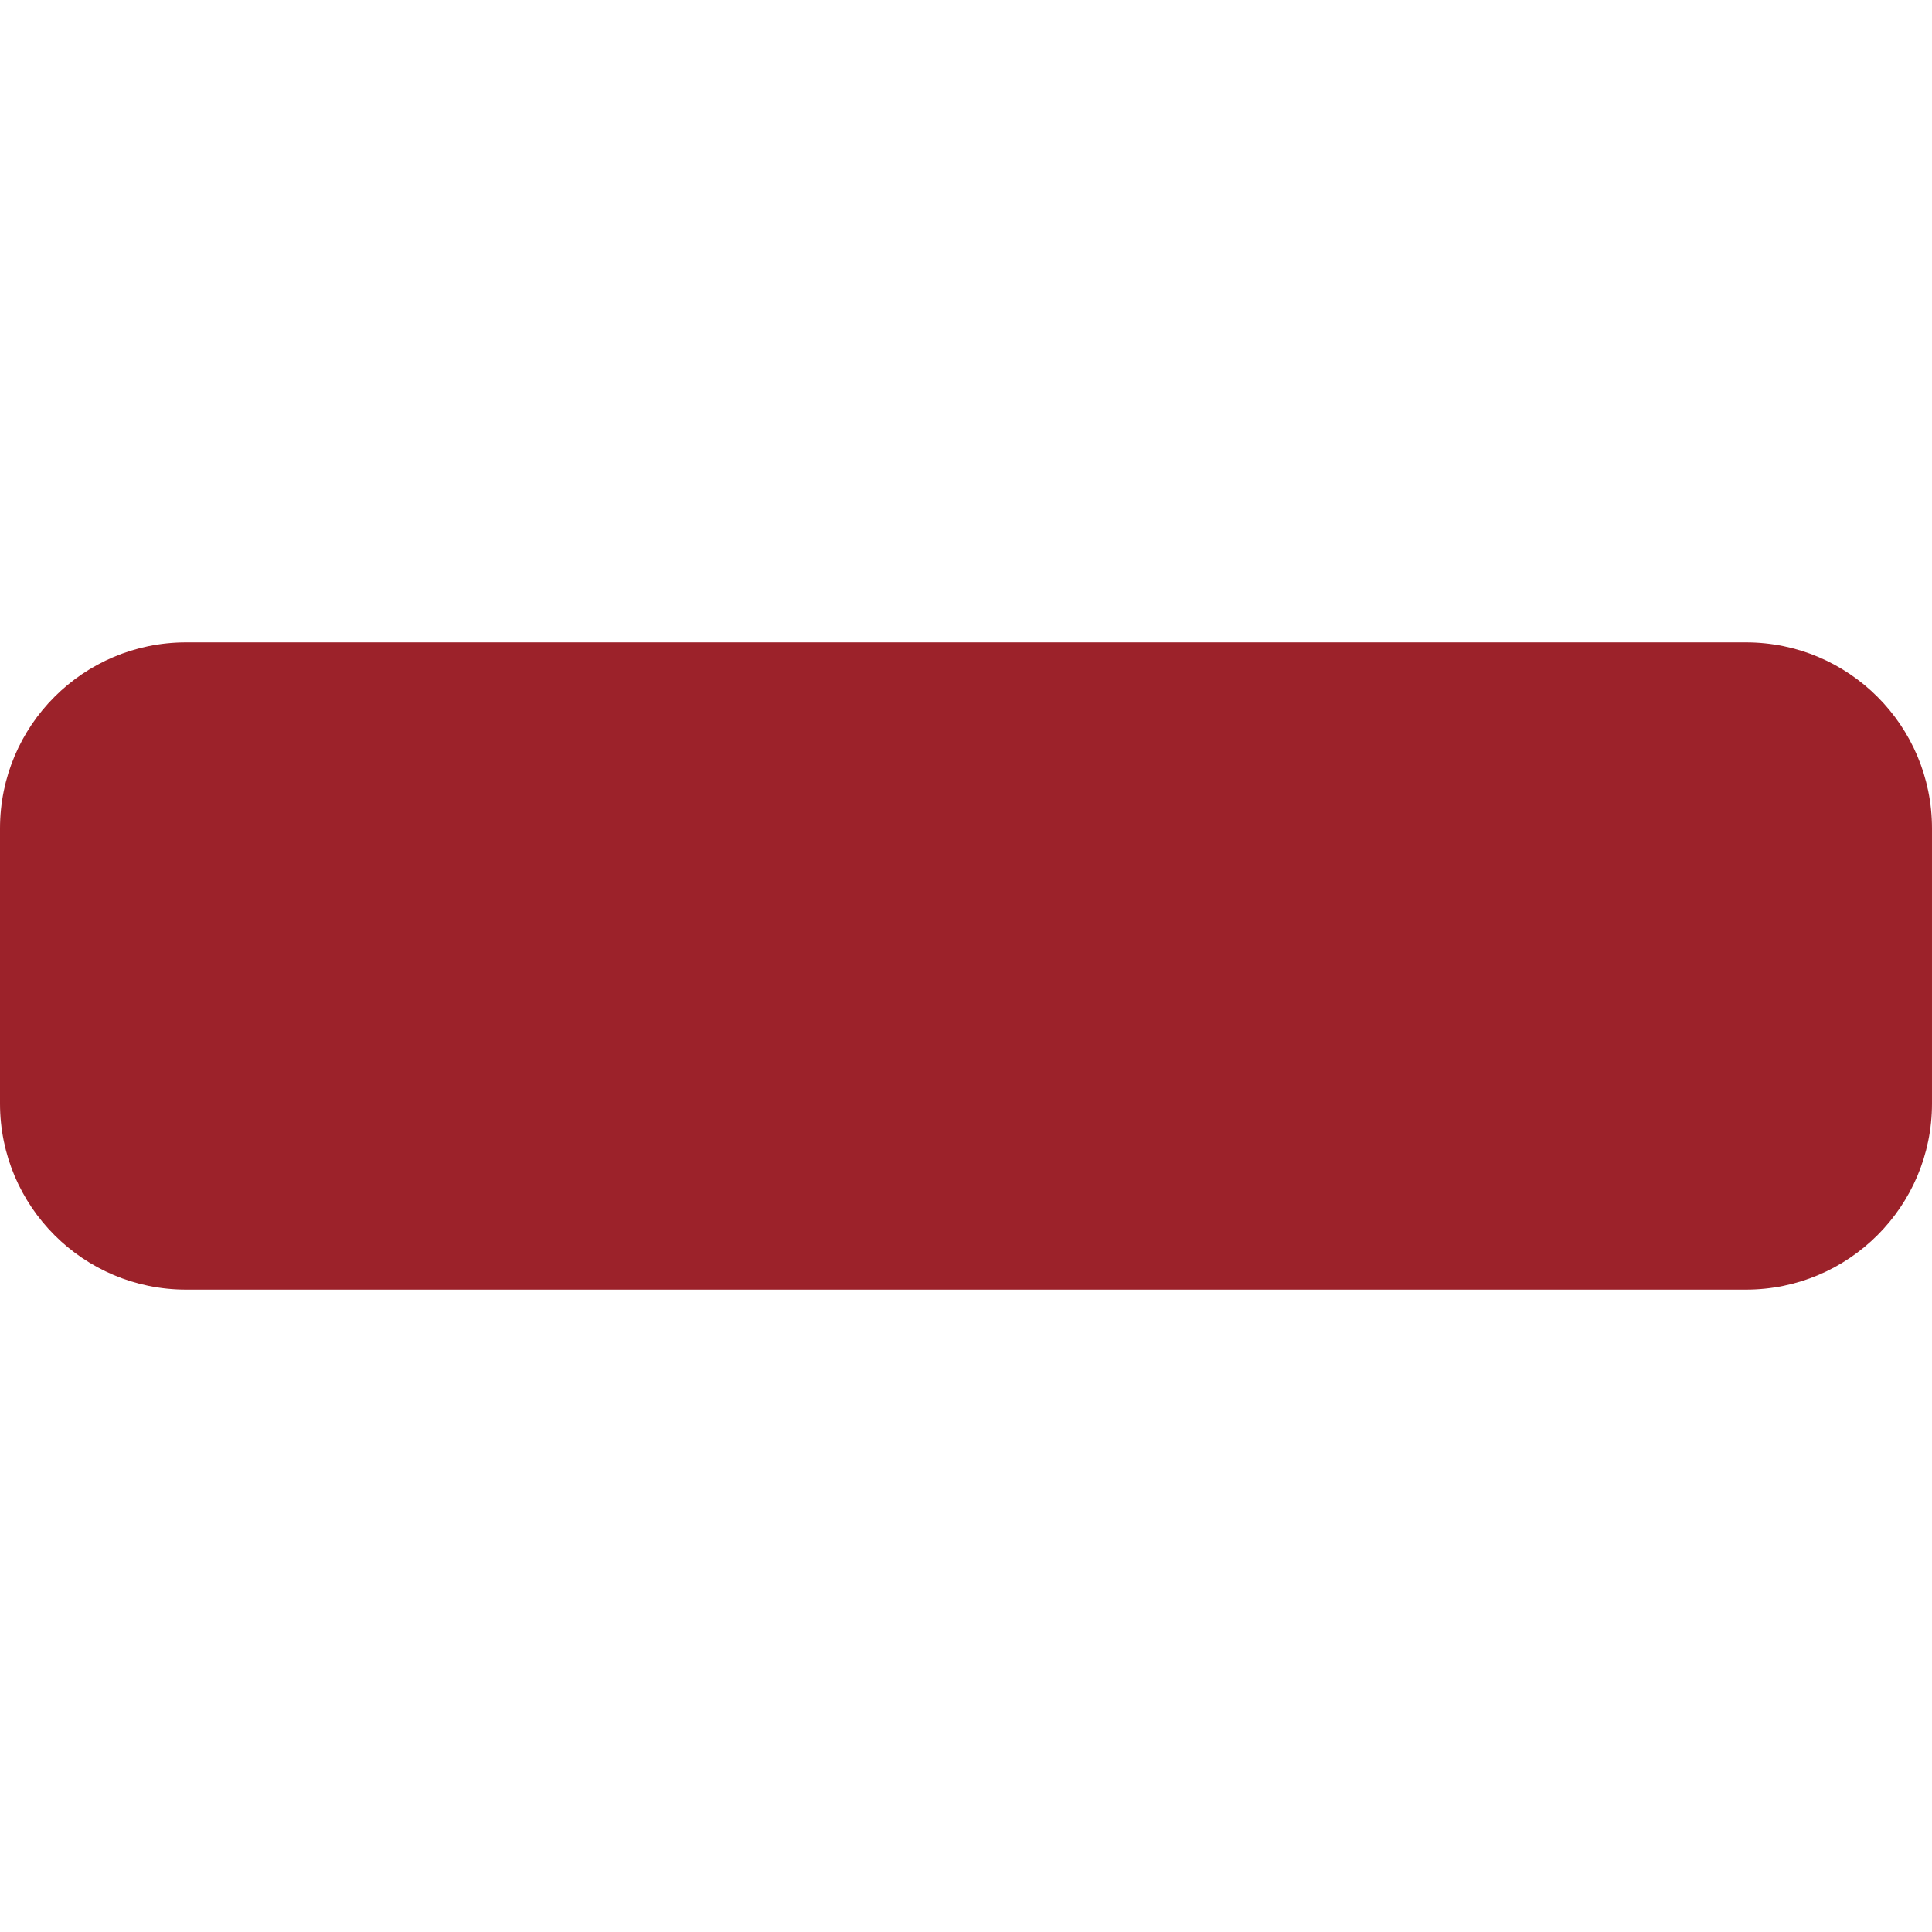
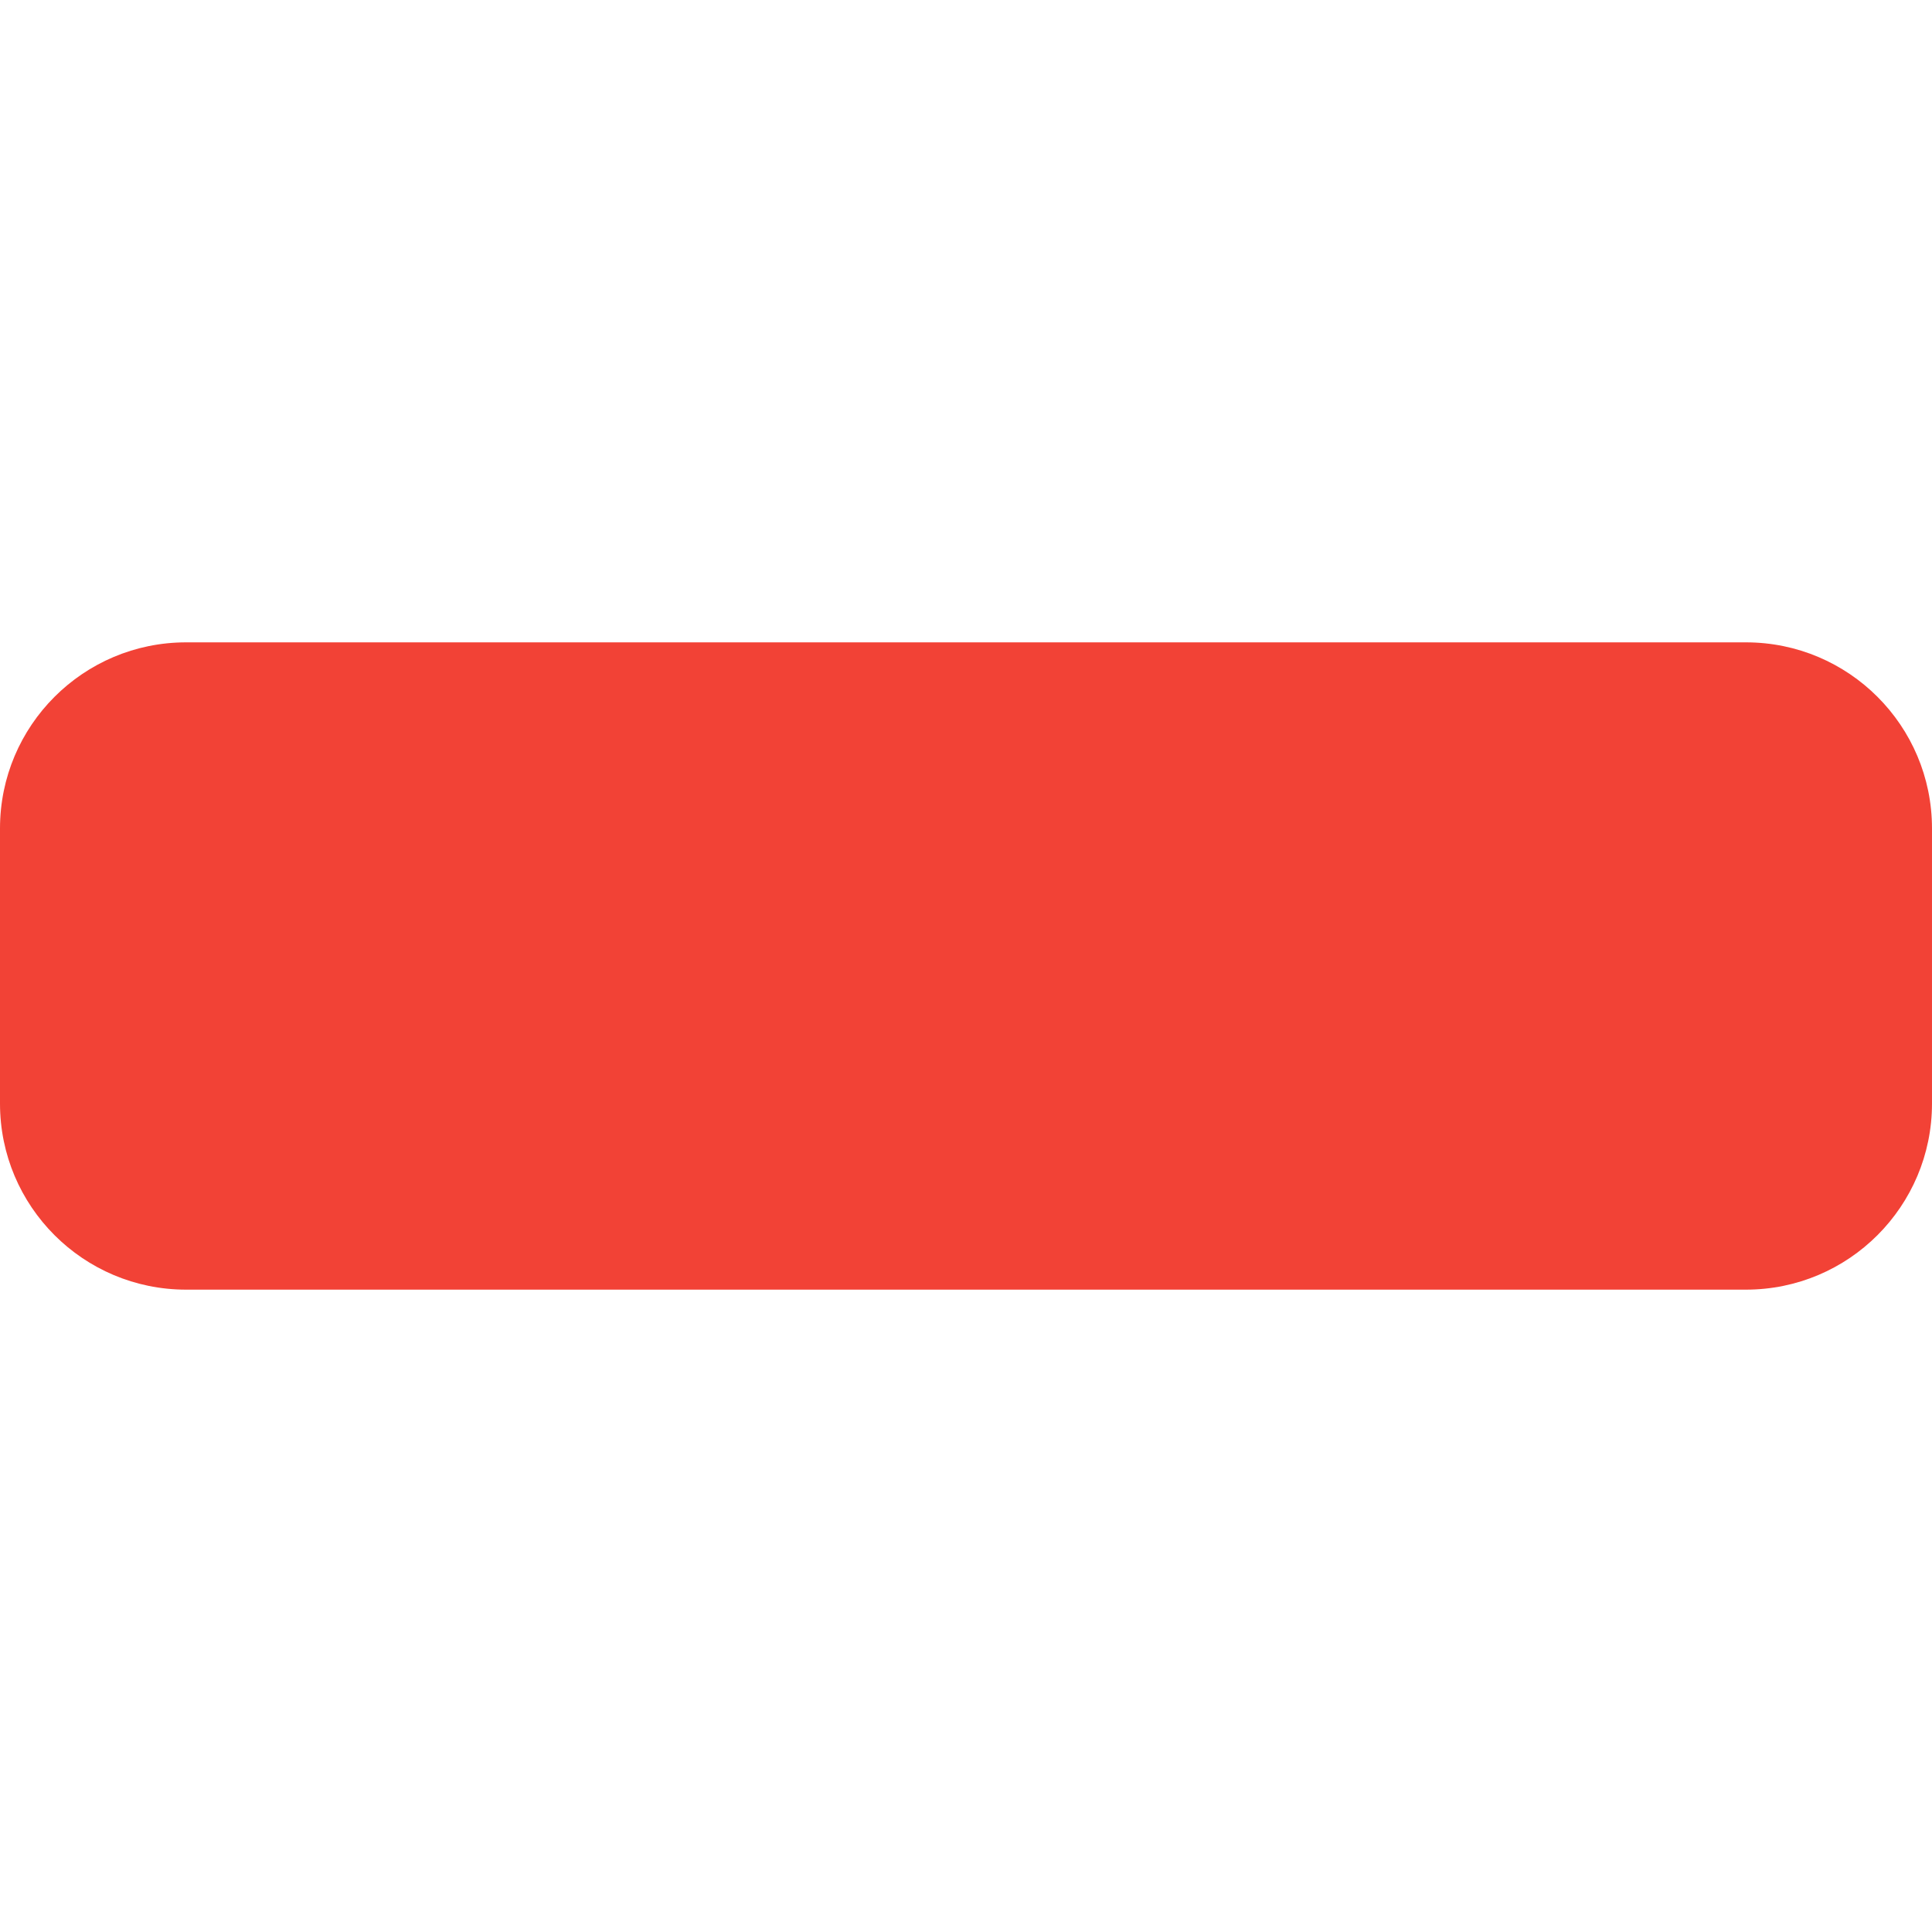
<svg xmlns="http://www.w3.org/2000/svg" version="1.1" x="0px" y="0px" viewBox="0 0 4000 4000" style="enable-background:new 0 0 4000 4000;" xml:space="preserve">
  <style type="text/css">
	.st0{display:none;}
	.st1{display:inline;fill:#E7ECED;}
- 	.st2{display:inline;fill:#9c222a;}
- 	.st3{display:inline;fill:#36454d;}
- 	.st4{display:inline;fill:#627f8c;}
+ 	.st2{display:inline;fill:#f24236;}
+ 	.st3{display:inline;fill:#86a68a;}
+ 	.st4{display:inline;fill:#232620;}
	.st5{display:inline;fill:#366DB6;}
	.st6{display:inline;fill:#F6F6F6;}
	.st7{display:inline;}
- 	.st8{fill:#9c222a;}
+ 	.st8{fill:#f24236;}
</style>
  <g id="Main" class="st0">
    <path class="st1" d="M1772.9,2255.66l-158.15,158.14l158.15,158.14c26.96,26.97,26.96,70.55,0,97.51   c-13.46,13.45-31.11,20.2-48.76,20.2c-17.66,0-35.32-6.75-48.76-20.2l-206.9-206.9c-26.97-26.96-26.97-70.55,0-97.51l206.9-206.9   c26.9-26.97,70.62-26.97,97.52,0C1799.86,2185.11,1799.86,2228.69,1772.9,2255.66z" />
    <path class="st1" d="M2135.23,2156.84l-137.93,482.75c-8.62,30.34-36.2,50.06-66.27,50.06c-6.28,0-12.62-0.89-18.97-2.61   c-36.62-10.49-57.86-48.69-47.38-85.24l137.93-482.76c10.48-36.62,48.61-57.59,85.24-47.45   C2124.46,2082.08,2145.71,2120.28,2135.23,2156.84z" />
    <path class="st1" d="M2531.51,2462.55l-206.9,206.9c-13.44,13.45-31.1,20.2-48.75,20.2c-17.66,0-35.32-6.75-48.76-20.2   c-26.97-26.97-26.97-70.55,0-97.51l158.14-158.14l-158.14-158.14c-26.97-26.97-26.97-70.56,0-97.52c26.9-26.97,70.61-26.97,97.51,0   l206.9,206.9C2558.48,2392.01,2558.48,2435.59,2531.51,2462.55z" />
    <path class="st1" d="M3152.2,2206.89c-70.9,0-135.45-45.17-155.45-113.17c-20.9-70.97-49.1-112.62-83.86-176.42   c-34-62.41-20.76-140.14,29.52-190.41l111.93-111.93l-255.59-255.58l-111.93,111.93c-50.27,50.27-128,63.51-190.41,29.51   c-63.8-34.76-105.45-62.97-176.41-83.86c-67.93-19.93-113.11-84.48-113.11-155.38v-158.14H1793.1v158.14   c0,70.9-45.17,135.44-113.17,155.44c-70.97,20.9-112.62,49.11-176.42,83.86c-62.41,34-140.14,20.76-190.41-29.51l-111.93-111.93   l-255.59,255.58l111.93,111.93c50.28,50.28,63.52,128,29.52,190.42c-34.76,63.79-62.97,105.44-83.86,176.41   c-19.93,67.93-84.48,113.1-155.38,113.1H689.65v413.8H847.8c70.89,0,135.44,45.17,155.44,113.17   c20.9,70.97,49.1,112.62,83.86,176.41c34,62.42,20.76,140.14-29.52,190.42l-111.93,111.93l255.59,255.58l111.93-111.93   c50.27-50.27,128-63.51,190.41-29.51c63.8,34.76,105.45,62.97,176.42,83.86c67.93,19.93,113.1,84.48,113.1,155.38v158.14h413.79   v-158.14c0-70.9,45.18-135.45,113.18-155.45c70.96-20.89,112.61-49.1,176.41-83.86c62.41-34,140.14-20.75,190.41,29.52   l111.93,111.93l255.59-255.59l-111.93-111.92c-50.27-50.28-63.52-128-29.52-190.42c34.76-63.8,62.97-105.44,83.86-176.41   c19.93-67.93,84.49-113.1,155.38-113.1h158.14v-413.8H3152.2z M2000,3172.41c-418.98,0-758.62-339.64-758.62-758.61   c0-418.98,339.64-758.62,758.62-758.62c418.97,0,758.61,339.64,758.61,758.62C2758.61,2832.77,2418.97,3172.41,2000,3172.41z" />
    <path class="st2" d="M3999.99,653.61v173.98H0v2931.02C0,3891.93,108.07,4000,241.38,4000h3517.23   c133.31,0,241.38-108.07,241.39-241.39V655.17C4000,654.65,4000,654.13,3999.99,653.61z M3310.34,2620.69H3152.2   c-70.89,0-135.45,45.17-155.38,113.1c-20.89,70.97-49.1,112.61-83.86,176.41c-34,62.42-20.75,140.14,29.52,190.42l111.93,111.92   l-255.59,255.59l-111.93-111.93c-50.27-50.27-128-63.52-190.41-29.52c-63.8,34.76-105.45,62.97-176.41,83.86   c-68,20-113.18,84.55-113.18,155.45v158.14H1793.1v-158.14c0-70.9-45.17-135.45-113.1-155.38   c-70.97-20.89-112.62-49.1-176.42-83.86c-62.41-34-140.14-20.76-190.41,29.51l-111.93,111.93l-255.59-255.58l111.93-111.93   c50.28-50.28,63.52-128,29.52-190.42c-34.76-63.79-62.96-105.44-83.86-176.41c-20-68-84.55-113.17-155.44-113.17H689.65v-413.8   h158.14c70.9,0,135.45-45.17,155.38-113.1c20.89-70.97,49.1-112.62,83.86-176.41c34-62.42,20.76-140.14-29.52-190.42   l-111.93-111.93l255.59-255.58l111.93,111.93c50.27,50.27,128,63.51,190.41,29.51c63.8-34.75,105.45-62.96,176.42-83.86   c68-20,113.17-84.54,113.17-155.44v-158.14h413.79v158.14c0,70.9,45.18,135.45,113.11,155.38c70.96,20.89,112.61,49.1,176.41,83.86   c62.41,34,140.14,20.76,190.41-29.51l111.93-111.93l255.59,255.58l-111.93,111.93c-50.28,50.27-63.52,128-29.52,190.41   c34.76,63.8,62.96,105.45,83.86,176.42c20,68,84.55,113.17,155.45,113.17h158.14V2620.69z" />
    <path class="st3" d="M3758.62,0H241.38C108.07,0,0,108.07,0,241.39v586.2h3999.99v-586.2C3999.99,108.07,3891.92,0,3758.62,0z    M551.72,551.72H275.86V275.86h275.86V551.72z M1103.44,551.72H827.58V275.86h275.86V551.72z M1655.17,551.72h-275.86V275.86   h275.86V551.72z" />
    <rect x="275.86" y="275.86" class="st4" width="275.86" height="275.86" />
    <rect x="827.58" y="275.86" class="st4" width="275.86" height="275.86" />
    <rect x="1379.31" y="275.86" class="st4" width="275.86" height="275.86" />
    <path class="st5" d="M1772.9,2255.66l-158.15,158.14l158.15,158.14c26.96,26.97,26.96,70.55,0,97.51   c-13.46,13.45-31.11,20.2-48.76,20.2c-17.66,0-35.32-6.75-48.76-20.2l-206.9-206.9c-26.97-26.96-26.97-70.55,0-97.51l206.9-206.9   c26.9-26.97,70.62-26.97,97.52,0C1799.86,2185.11,1799.86,2228.69,1772.9,2255.66z" />
    <path class="st5" d="M2135.23,2156.84l-137.93,482.75c-8.62,30.34-36.2,50.06-66.27,50.06c-6.28,0-12.62-0.89-18.97-2.61   c-36.62-10.49-57.86-48.69-47.38-85.24l137.93-482.76c10.48-36.62,48.61-57.59,85.24-47.45   C2124.46,2082.08,2145.71,2120.28,2135.23,2156.84z" />
    <path class="st5" d="M2531.51,2365.04c26.97,26.97,26.97,70.55,0,97.51l-206.9,206.9c-13.44,13.45-31.1,20.2-48.75,20.2   c-17.66,0-35.32-6.75-48.76-20.2c-26.97-26.97-26.97-70.55,0-97.51l158.14-158.14l-158.14-158.14c-26.97-26.97-26.97-70.56,0-97.52   c26.9-26.97,70.61-26.97,97.51,0L2531.51,2365.04z" />
    <path class="st6" d="M3152.2,2206.89c-70.9,0-135.45-45.17-155.45-113.17c-20.9-70.97-49.1-112.62-83.86-176.42   c-34-62.41-20.76-140.14,29.52-190.41l111.93-111.93l-255.59-255.58l-111.93,111.93c-50.27,50.27-128,63.51-190.41,29.51   c-63.8-34.76-105.45-62.97-176.41-83.86c-67.93-19.93-113.11-84.48-113.11-155.38v-158.14H1793.1v158.14   c0,70.9-45.17,135.44-113.17,155.44c-70.97,20.9-112.62,49.11-176.42,83.86c-62.41,34-140.14,20.76-190.41-29.51l-111.93-111.93   l-255.59,255.58l111.93,111.93c50.28,50.28,63.52,128,29.52,190.42c-34.76,63.79-62.97,105.44-83.86,176.41   c-19.93,67.93-84.48,113.1-155.38,113.1H689.65v413.8H847.8c70.89,0,135.44,45.17,155.44,113.17   c20.9,70.97,49.1,112.62,83.86,176.41c34,62.42,20.76,140.14-29.52,190.42l-111.93,111.93l255.59,255.58l111.93-111.93   c50.27-50.27,128-63.51,190.41-29.51c63.8,34.76,105.45,62.97,176.42,83.86c67.93,19.93,113.1,84.48,113.1,155.38v158.14h413.79   v-158.14c0-70.9,45.18-135.45,113.18-155.45c70.96-20.89,112.61-49.1,176.41-83.86c62.41-34,140.14-20.75,190.41,29.52   l111.93,111.93l255.59-255.59l-111.93-111.92c-50.27-50.28-63.52-128-29.52-190.42c34.76-63.8,62.97-105.44,83.86-176.41   c19.93-67.93,84.49-113.1,155.38-113.1h158.14v-413.8H3152.2z M2000,3172.41c-418.98,0-758.62-339.64-758.62-758.61   c0-418.98,339.64-758.62,758.62-758.62c418.97,0,758.61,339.64,758.61,758.62C2758.61,2832.77,2418.97,3172.41,2000,3172.41z" />
    <path class="st3" d="M2000,1655.18c-418.98,0-758.62,339.64-758.62,758.62c0,418.97,339.64,758.61,758.62,758.61   c418.97,0,758.61-339.64,758.61-758.61C2758.61,1994.82,2418.97,1655.18,2000,1655.18z M1772.9,2571.94   c26.96,26.97,26.96,70.55,0,97.51c-13.46,13.45-31.11,20.2-48.76,20.2c-17.66,0-35.32-6.75-48.76-20.2l-206.9-206.9   c-26.97-26.96-26.97-70.55,0-97.51l206.9-206.9c26.9-26.97,70.62-26.97,97.52,0c26.96,26.97,26.96,70.55,0,97.52l-158.15,158.14   L1772.9,2571.94z M2135.23,2156.84l-137.93,482.75c-8.62,30.34-36.2,50.06-66.27,50.06c-6.28,0-12.62-0.89-18.97-2.61   c-36.62-10.49-57.86-48.69-47.38-85.24l137.93-482.76c10.48-36.62,48.61-57.59,85.24-47.45   C2124.46,2082.08,2145.71,2120.28,2135.23,2156.84z M2531.51,2462.55l-206.9,206.9c-13.44,13.45-31.1,20.2-48.75,20.2   c-17.66,0-35.32-6.75-48.76-20.2c-26.97-26.97-26.97-70.55,0-97.51l158.14-158.14l-158.14-158.14c-26.97-26.97-26.97-70.56,0-97.52   c26.9-26.97,70.61-26.97,97.51,0l206.9,206.9C2558.48,2392.01,2558.48,2435.59,2531.51,2462.55z" />
    <path class="st4" d="M1772.9,2255.66l-158.15,158.14l158.15,158.14c26.96,26.97,26.96,70.55,0,97.51   c-13.46,13.45-31.11,20.2-48.76,20.2c-17.66,0-35.32-6.75-48.76-20.2l-206.9-206.9c-26.97-26.96-26.97-70.55,0-97.51l206.9-206.9   c26.9-26.97,70.62-26.97,97.52,0C1799.86,2185.11,1799.86,2228.69,1772.9,2255.66z" />
    <path class="st4" d="M2135.23,2156.84l-137.93,482.75c-8.62,30.34-36.2,50.06-66.27,50.06c-6.28,0-12.62-0.89-18.97-2.61   c-36.62-10.49-57.86-48.69-47.38-85.24l137.93-482.76c10.48-36.62,48.61-57.59,85.24-47.45   C2124.46,2082.08,2145.71,2120.28,2135.23,2156.84z" />
    <path class="st4" d="M2531.51,2462.55l-206.9,206.9c-13.44,13.45-31.1,20.2-48.75,20.2c-17.66,0-35.32-6.75-48.76-20.2   c-26.97-26.97-26.97-70.55,0-97.51l158.14-158.14l-158.14-158.14c-26.97-26.97-26.97-70.56,0-97.52c26.9-26.97,70.61-26.97,97.51,0   l206.9,206.9C2558.48,2392.01,2558.48,2435.59,2531.51,2462.55z" />
  </g>
  <g id="Quitter" class="st0">
    <g class="st7">
      <path class="st8" d="M3887.46,1174.77c70.65-66,111.26-158.28,112.52-254.96c1.01-96.8-37.84-189.83-107.11-257.47l-480.5-469.81    c-67.26-65.75-157.9-102.08-252.19-100.95c-94.04,1.13-183.67,39.48-249.17,106.86l-904.79,927.42l-892.1-929.31    c-70.28-73.29-166.58-115.54-268.03-117.55c-101.45-2.14-199.64,36.33-272.68,106.61l-464.53,446.3    C38.97,698.92-0.25,791.45,0,888.38c0.25,96.8,39.98,189.21,110.13,255.96l973.81,926.29l-862.18,883.55    c-131.5,134.64-134.64,348.74-7.29,487.66l335.67,364.71c63.99,69.9,153.12,110.76,247.67,114.28    c94.41,3.52,186.44-30.68,255.46-95.42l945.65-884.43l922.65,877.51c68.52,65.25,159.91,100.2,254.45,97.05    c94.54-2.64,183.93-43.25,248.8-112.52l338.31-361.69c128.48-137.91,127.48-352.01-2.89-487.79l-839.8-875.5L3887.46,1174.77z" />
    </g>
  </g>
  <g id="Reduire">
    <path class="st8" d="M0,2284.82v-569.64c0-212.78,172.49-385.26,385.26-385.26h3229.47c212.78,0,385.26,172.49,385.26,385.26   v569.64c0,212.78-172.49,385.26-385.26,385.26H385.26C172.49,2670.08,0,2497.59,0,2284.82z" />
  </g>
  <g id="Agrandir" class="st0">
    <g class="st7">
      <path class="st8" d="M3300,700v2600H700V700H3300 M3614.73,0H385.27C172.49,0,0,172.49,0,385.27v3229.47    C0,3827.51,172.49,4000,385.27,4000h3229.47c212.78,0,385.27-172.49,385.27-385.27V385.27C4000,172.49,3827.51,0,3614.73,0    L3614.73,0z" />
    </g>
  </g>
</svg>
